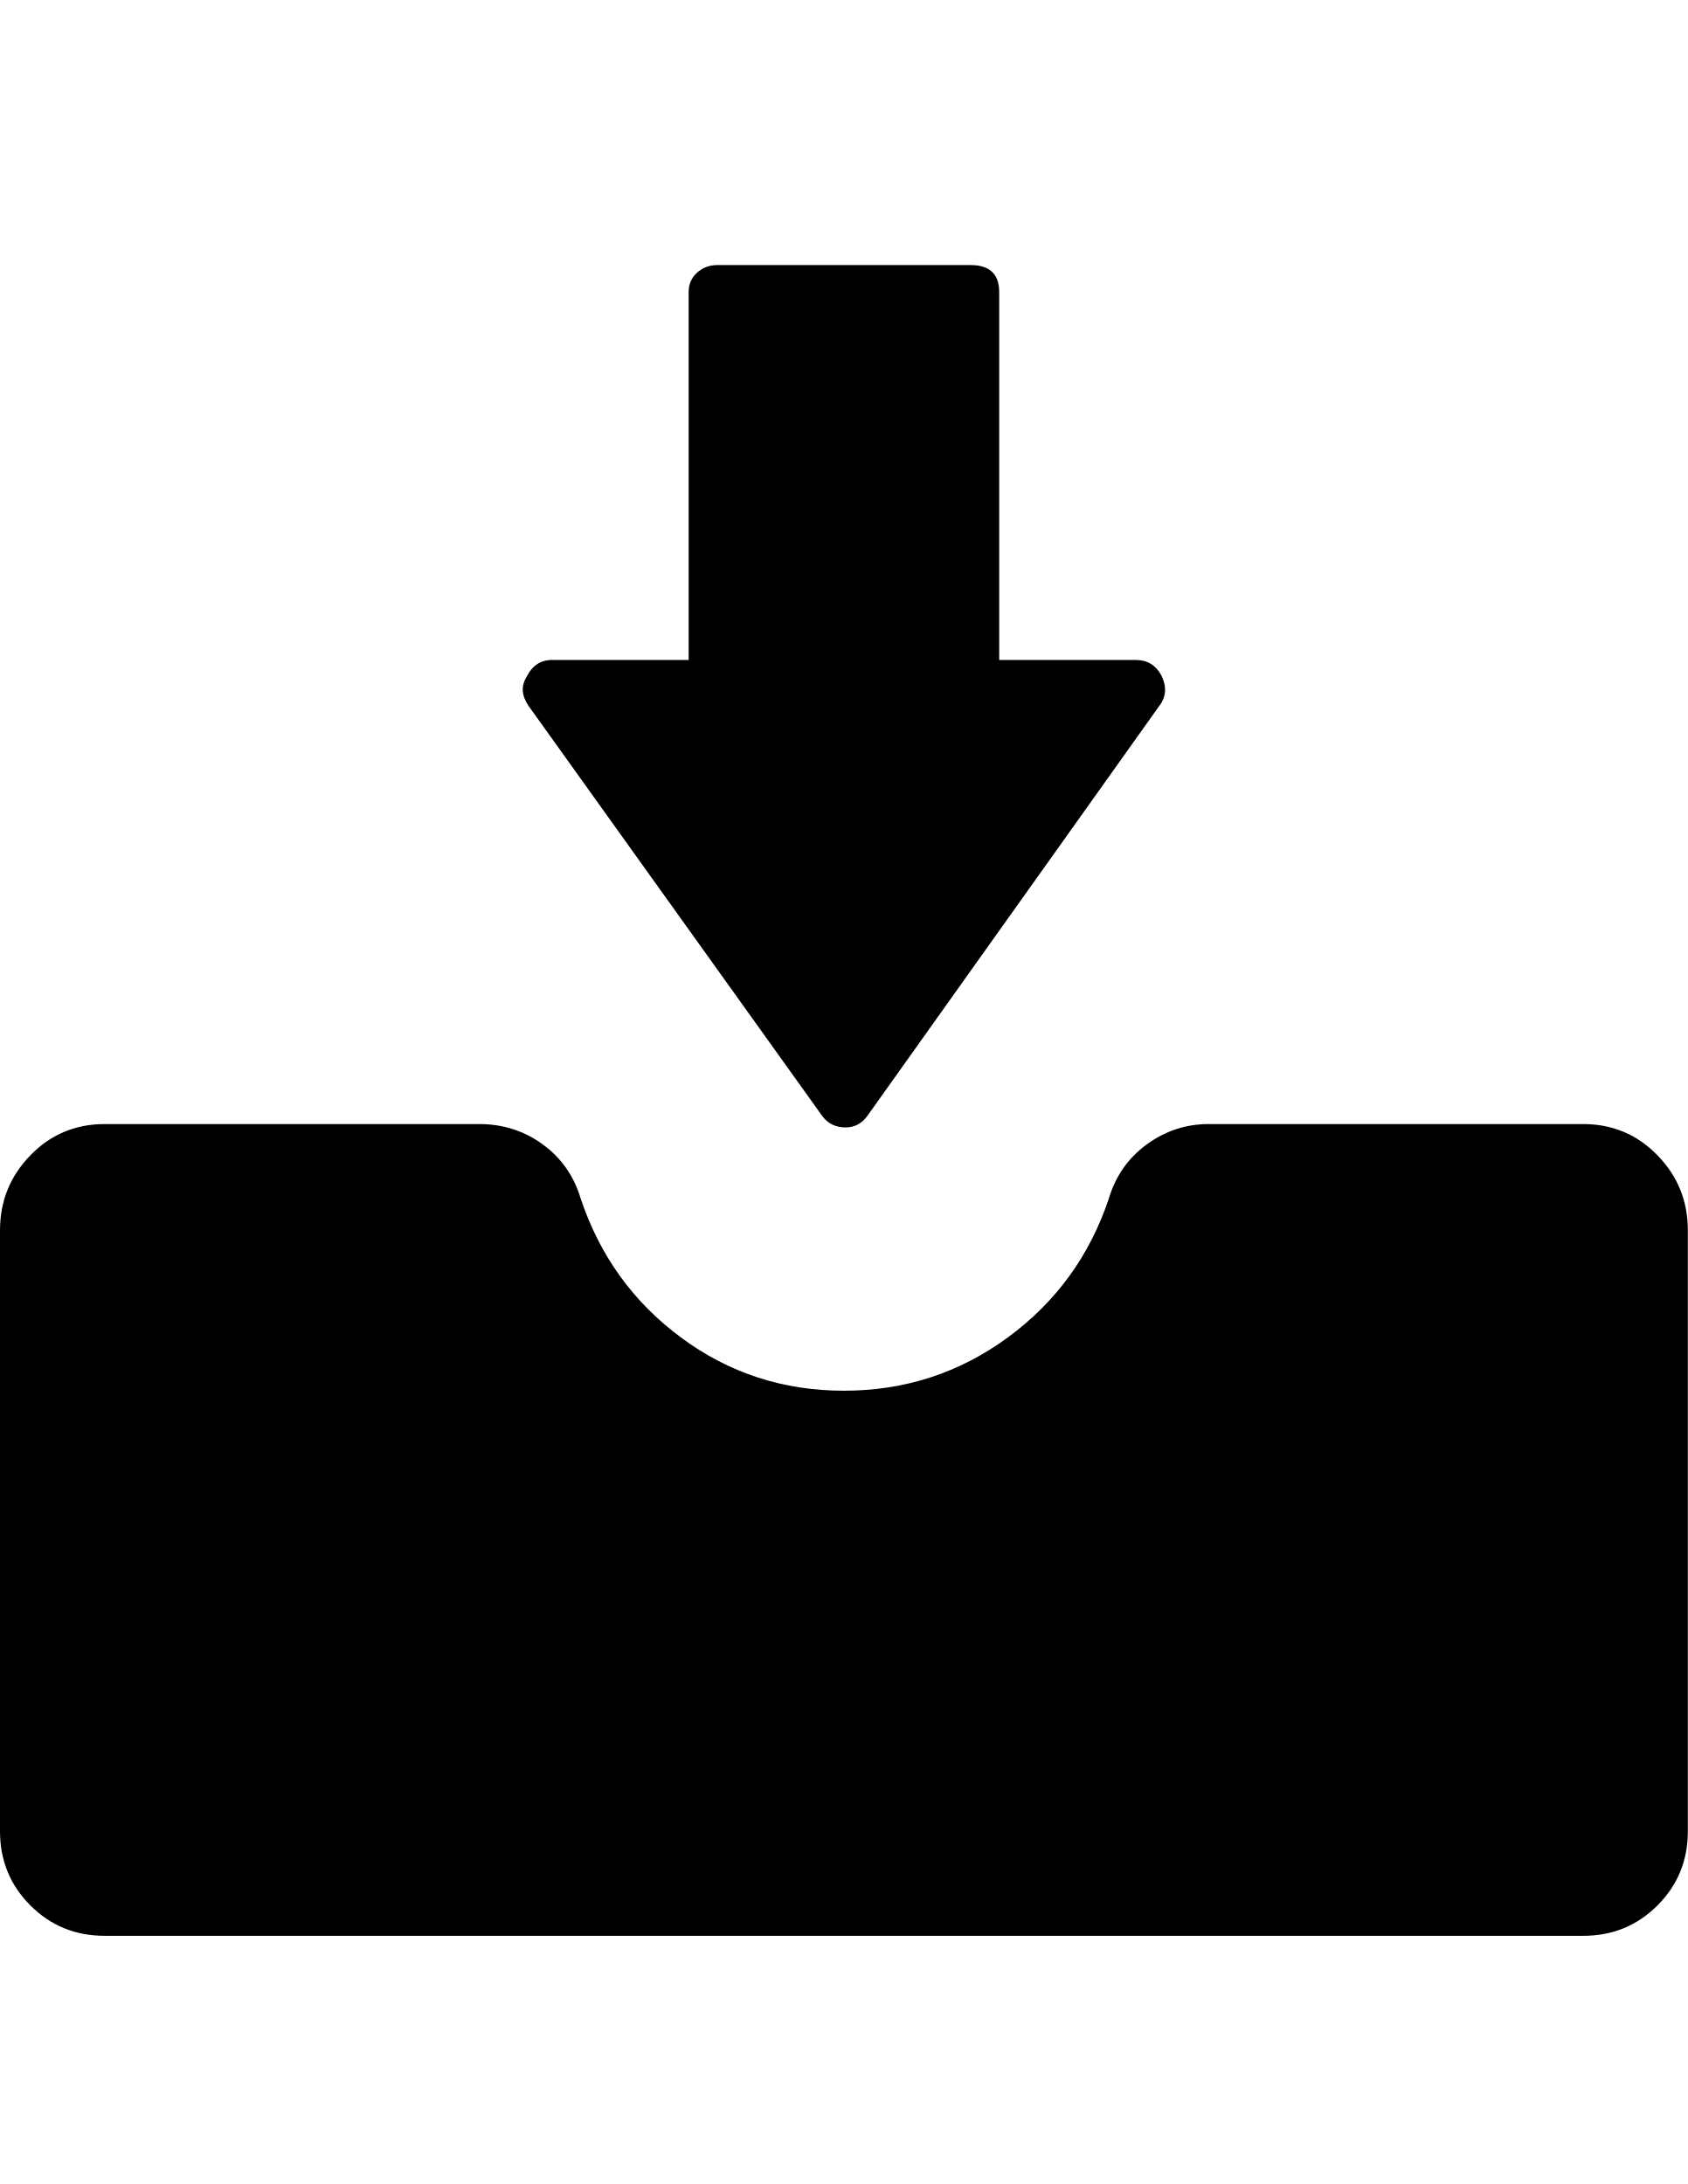
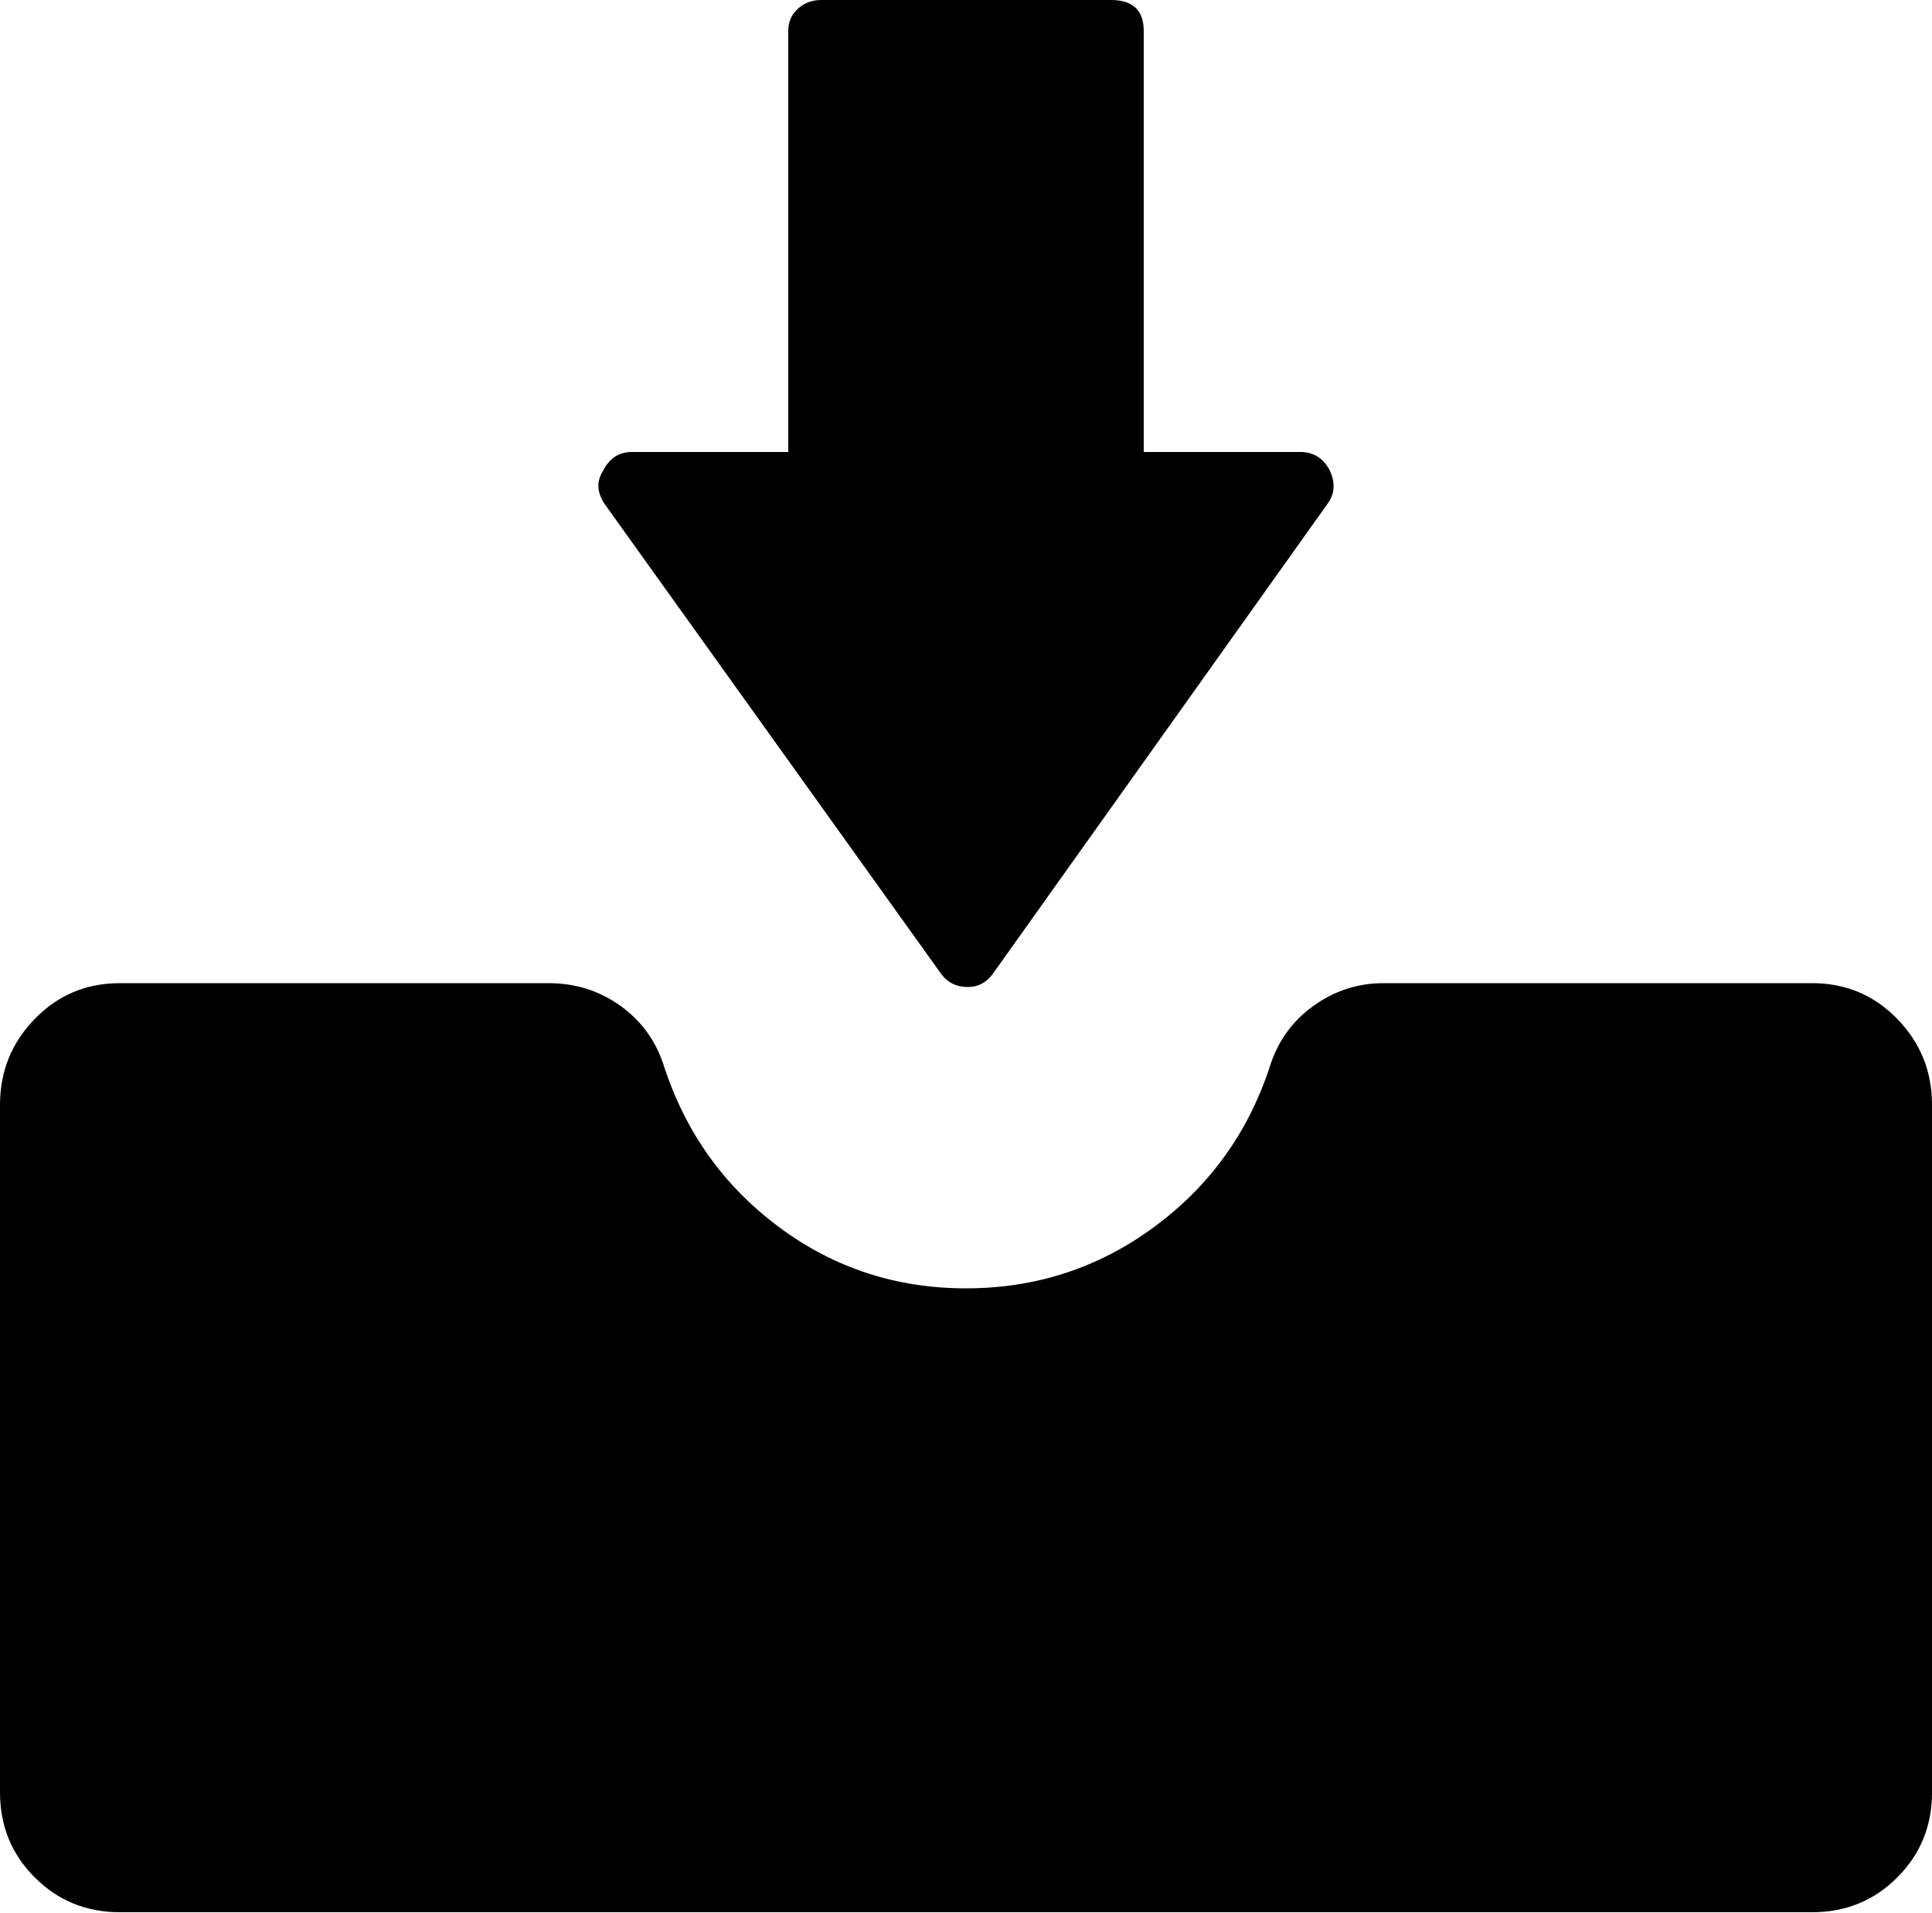
- <svg xmlns="http://www.w3.org/2000/svg" version="1.1" id="Capa_1" x="0px" y="0px" width="612px" height="792px" viewBox="0 0 612 792" enable-background="new 0 0 612 792" xml:space="preserve">
-   <path d="M191.556,255.852c-2.448-3.672-2.652-7.14-0.612-10.404c2.04-4.08,5.1-6.12,9.18-6.12h49.572V105.912  c0-2.856,1.02-5.202,3.06-7.038s4.488-2.754,7.344-2.754h91.8c6.936,0,10.402,3.264,10.402,9.792v133.416h49.572  c4.08,0,7.14,1.836,9.18,5.508c2.04,4.08,1.836,7.752-0.61,11.016L314.568,404.568c-2.04,2.854-4.692,4.282-7.956,4.282  c-3.672,0-6.528-1.428-8.568-4.282L191.556,255.852L191.556,255.852z M574.056,407.628c10.608,0,19.584,3.774,26.93,11.322  c7.344,7.548,11.016,16.626,11.016,27.232v217.873c0,10.608-3.672,19.584-11.016,26.93C593.64,698.328,584.664,702,574.056,702  H37.944c-10.608,0-19.584-3.672-26.928-11.016C3.672,683.64,0,674.664,0,664.056V446.184c0-10.606,3.672-19.686,11.016-27.232  c7.344-7.548,16.32-11.322,26.928-11.322h135.864c8.568,0,16.218,2.448,22.95,7.344c6.732,4.896,11.322,11.426,13.77,19.584  c6.936,20.81,19.074,37.64,36.414,50.49c17.34,12.854,37.026,19.278,59.058,19.278s41.82-6.426,59.364-19.278  c17.544-12.852,29.784-29.682,36.72-50.49c2.448-8.158,7.038-14.688,13.77-19.584c6.732-4.896,14.18-7.344,22.34-7.344  L574.056,407.628L574.056,407.628z" />
+ <svg xmlns="http://www.w3.org/2000/svg" version="1.1" id="Capa_1" x="0px" y="0px" width="612px" height="605.88px" viewBox="0 96.12 612 605.88" enable-background="new 0 96.12 612 605.88" xml:space="preserve">
+   <path d="M191.556,255.852c-2.448-3.672-2.652-7.14-0.612-10.404c2.04-4.08,5.1-6.12,9.18-6.12h49.572V105.912  c0-2.856,1.02-5.202,3.06-7.038s4.488-2.754,7.344-2.754h91.8c6.936,0,10.401,3.264,10.401,9.792v133.416h49.572  c4.08,0,7.14,1.836,9.18,5.508c2.04,4.08,1.836,7.752-0.609,11.016L314.568,404.568c-2.04,2.854-4.692,4.281-7.956,4.281  c-3.672,0-6.528-1.428-8.568-4.281L191.556,255.852L191.556,255.852z M574.056,407.628c10.608,0,19.584,3.774,26.931,11.322  c7.344,7.548,11.016,16.626,11.016,27.231v217.873c0,10.608-3.672,19.584-11.016,26.931C593.64,698.328,584.664,702,574.056,702  H37.944c-10.608,0-19.584-3.672-26.928-11.016C3.672,683.64,0,674.664,0,664.056V446.184c0-10.605,3.672-19.686,11.016-27.231  c7.344-7.548,16.32-11.322,26.928-11.322h135.864c8.568,0,16.218,2.448,22.95,7.344c6.732,4.896,11.322,11.427,13.77,19.584  c6.936,20.811,19.074,37.641,36.414,50.49c17.34,12.854,37.026,19.278,59.058,19.278s41.82-6.426,59.364-19.278  c17.544-12.852,29.784-29.682,36.72-50.49c2.448-8.157,7.038-14.688,13.77-19.584c6.732-4.896,14.181-7.344,22.341-7.344  L574.056,407.628L574.056,407.628z" />
</svg>
